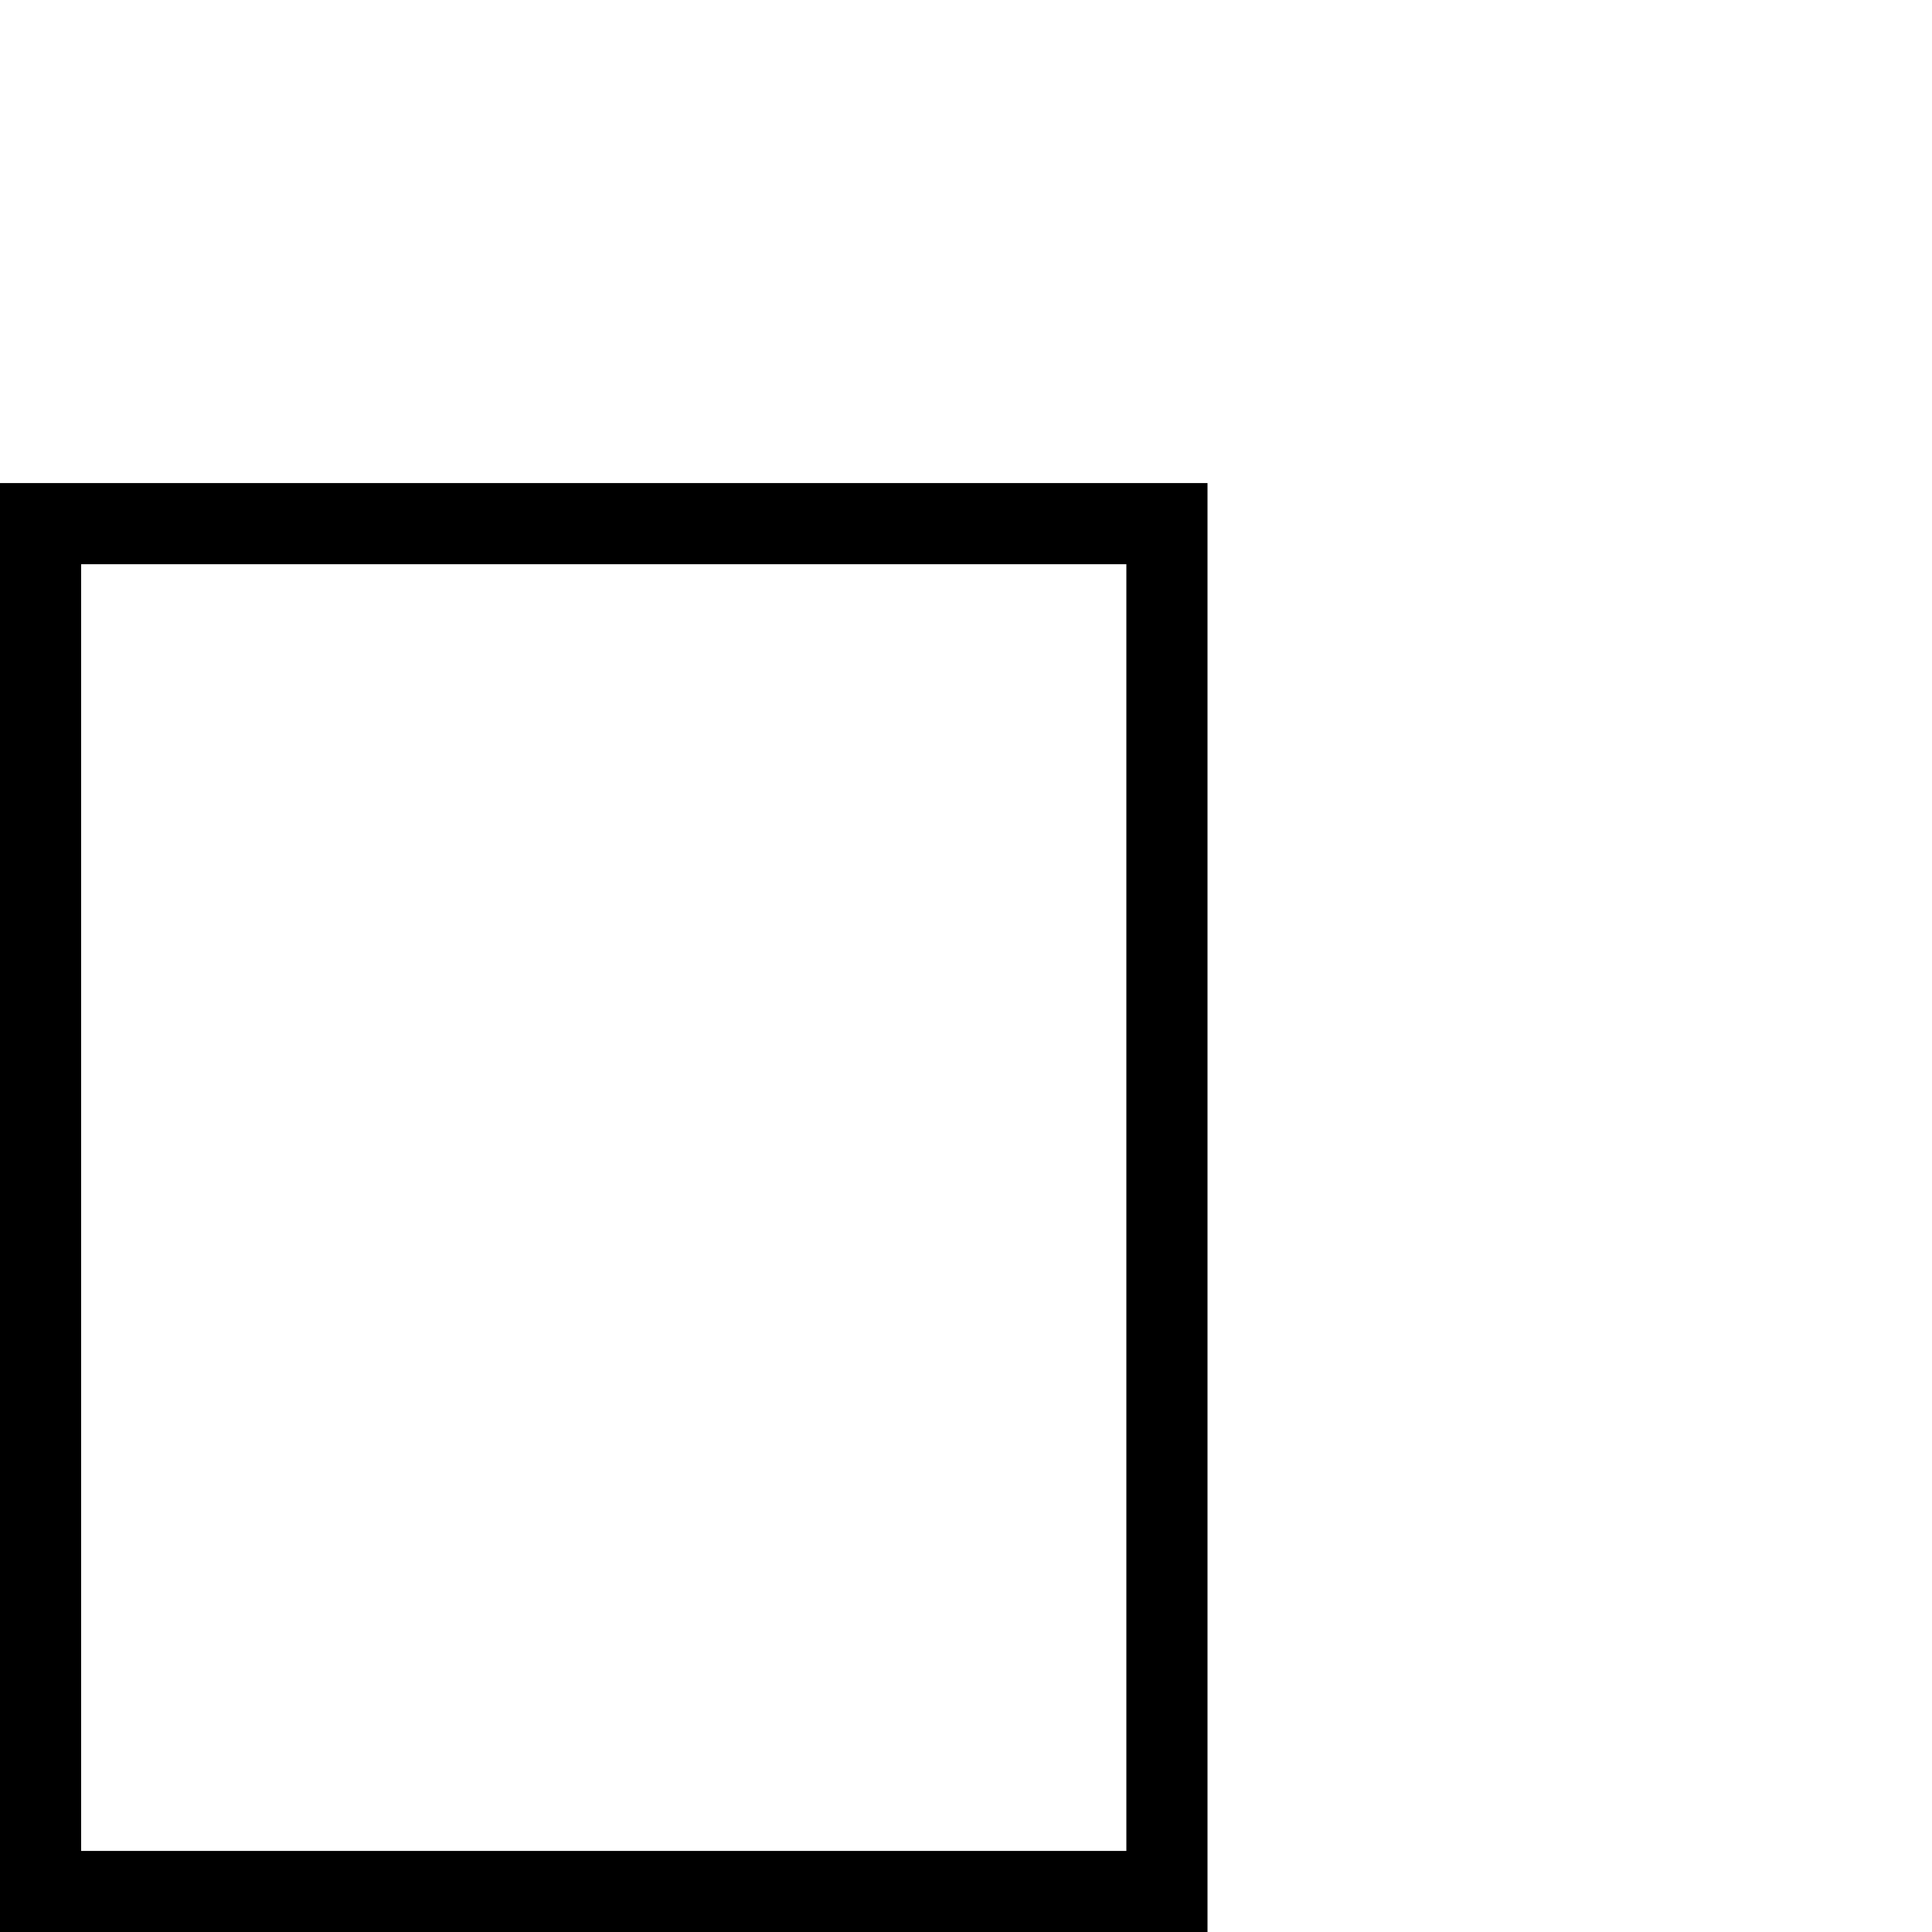
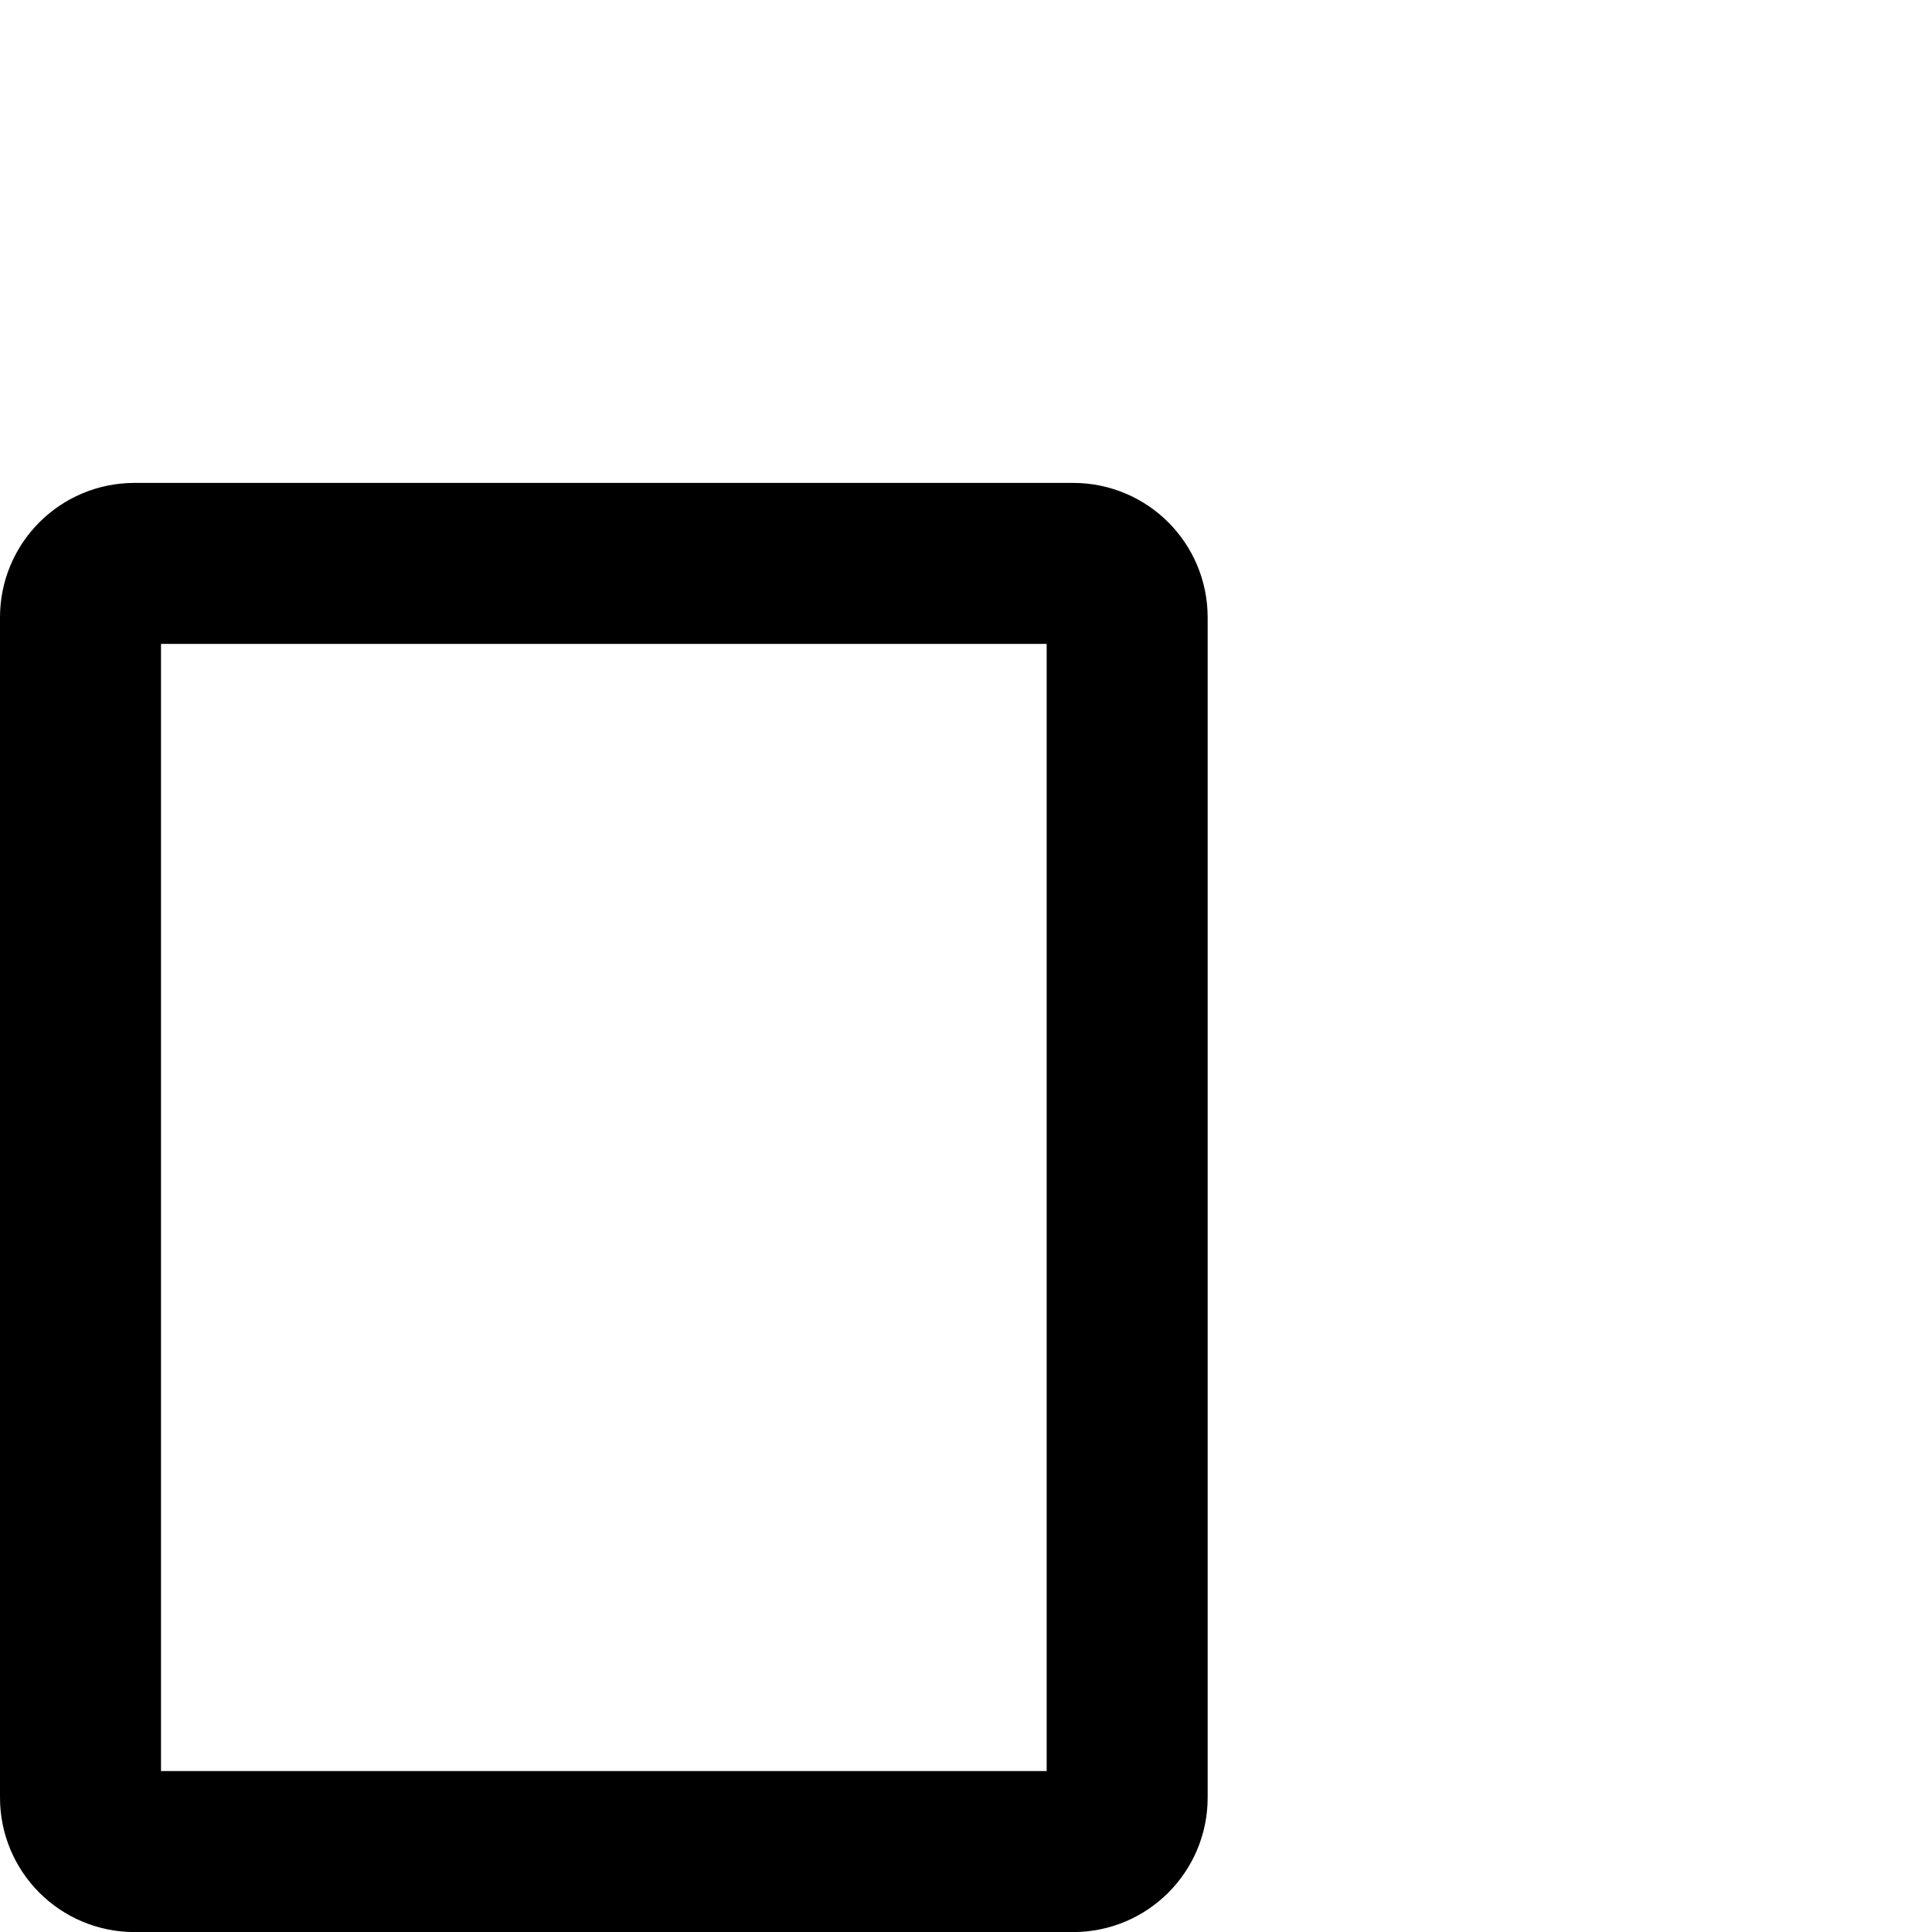
<svg xmlns="http://www.w3.org/2000/svg" width="24" height="24" viewBox="0 0 24 24" id="svg4214" version="1.1">
  <defs id="defs4216" />
  <g id="layer1" transform="translate(0,-1028.362)">
-     <rect style="opacity:1;fill:none;fill-opacity:1;stroke:#000000;stroke-width:1.008;stroke-miterlimit:4;stroke-dasharray:none;stroke-opacity:1" id="rect4783" width="13.992" height="16.992" x="0.504" y="1034.867" />
+     <rect style="opacity:1;fill:none;fill-opacity:1;stroke:#000000;stroke-width:2;stroke-miterlimit:4;stroke-dasharray:none;stroke-opacity:1" id="rect4783" width="13.002" height="16.002" x="1" y="1035.361" ry="0.67" />
  </g>
</svg>
